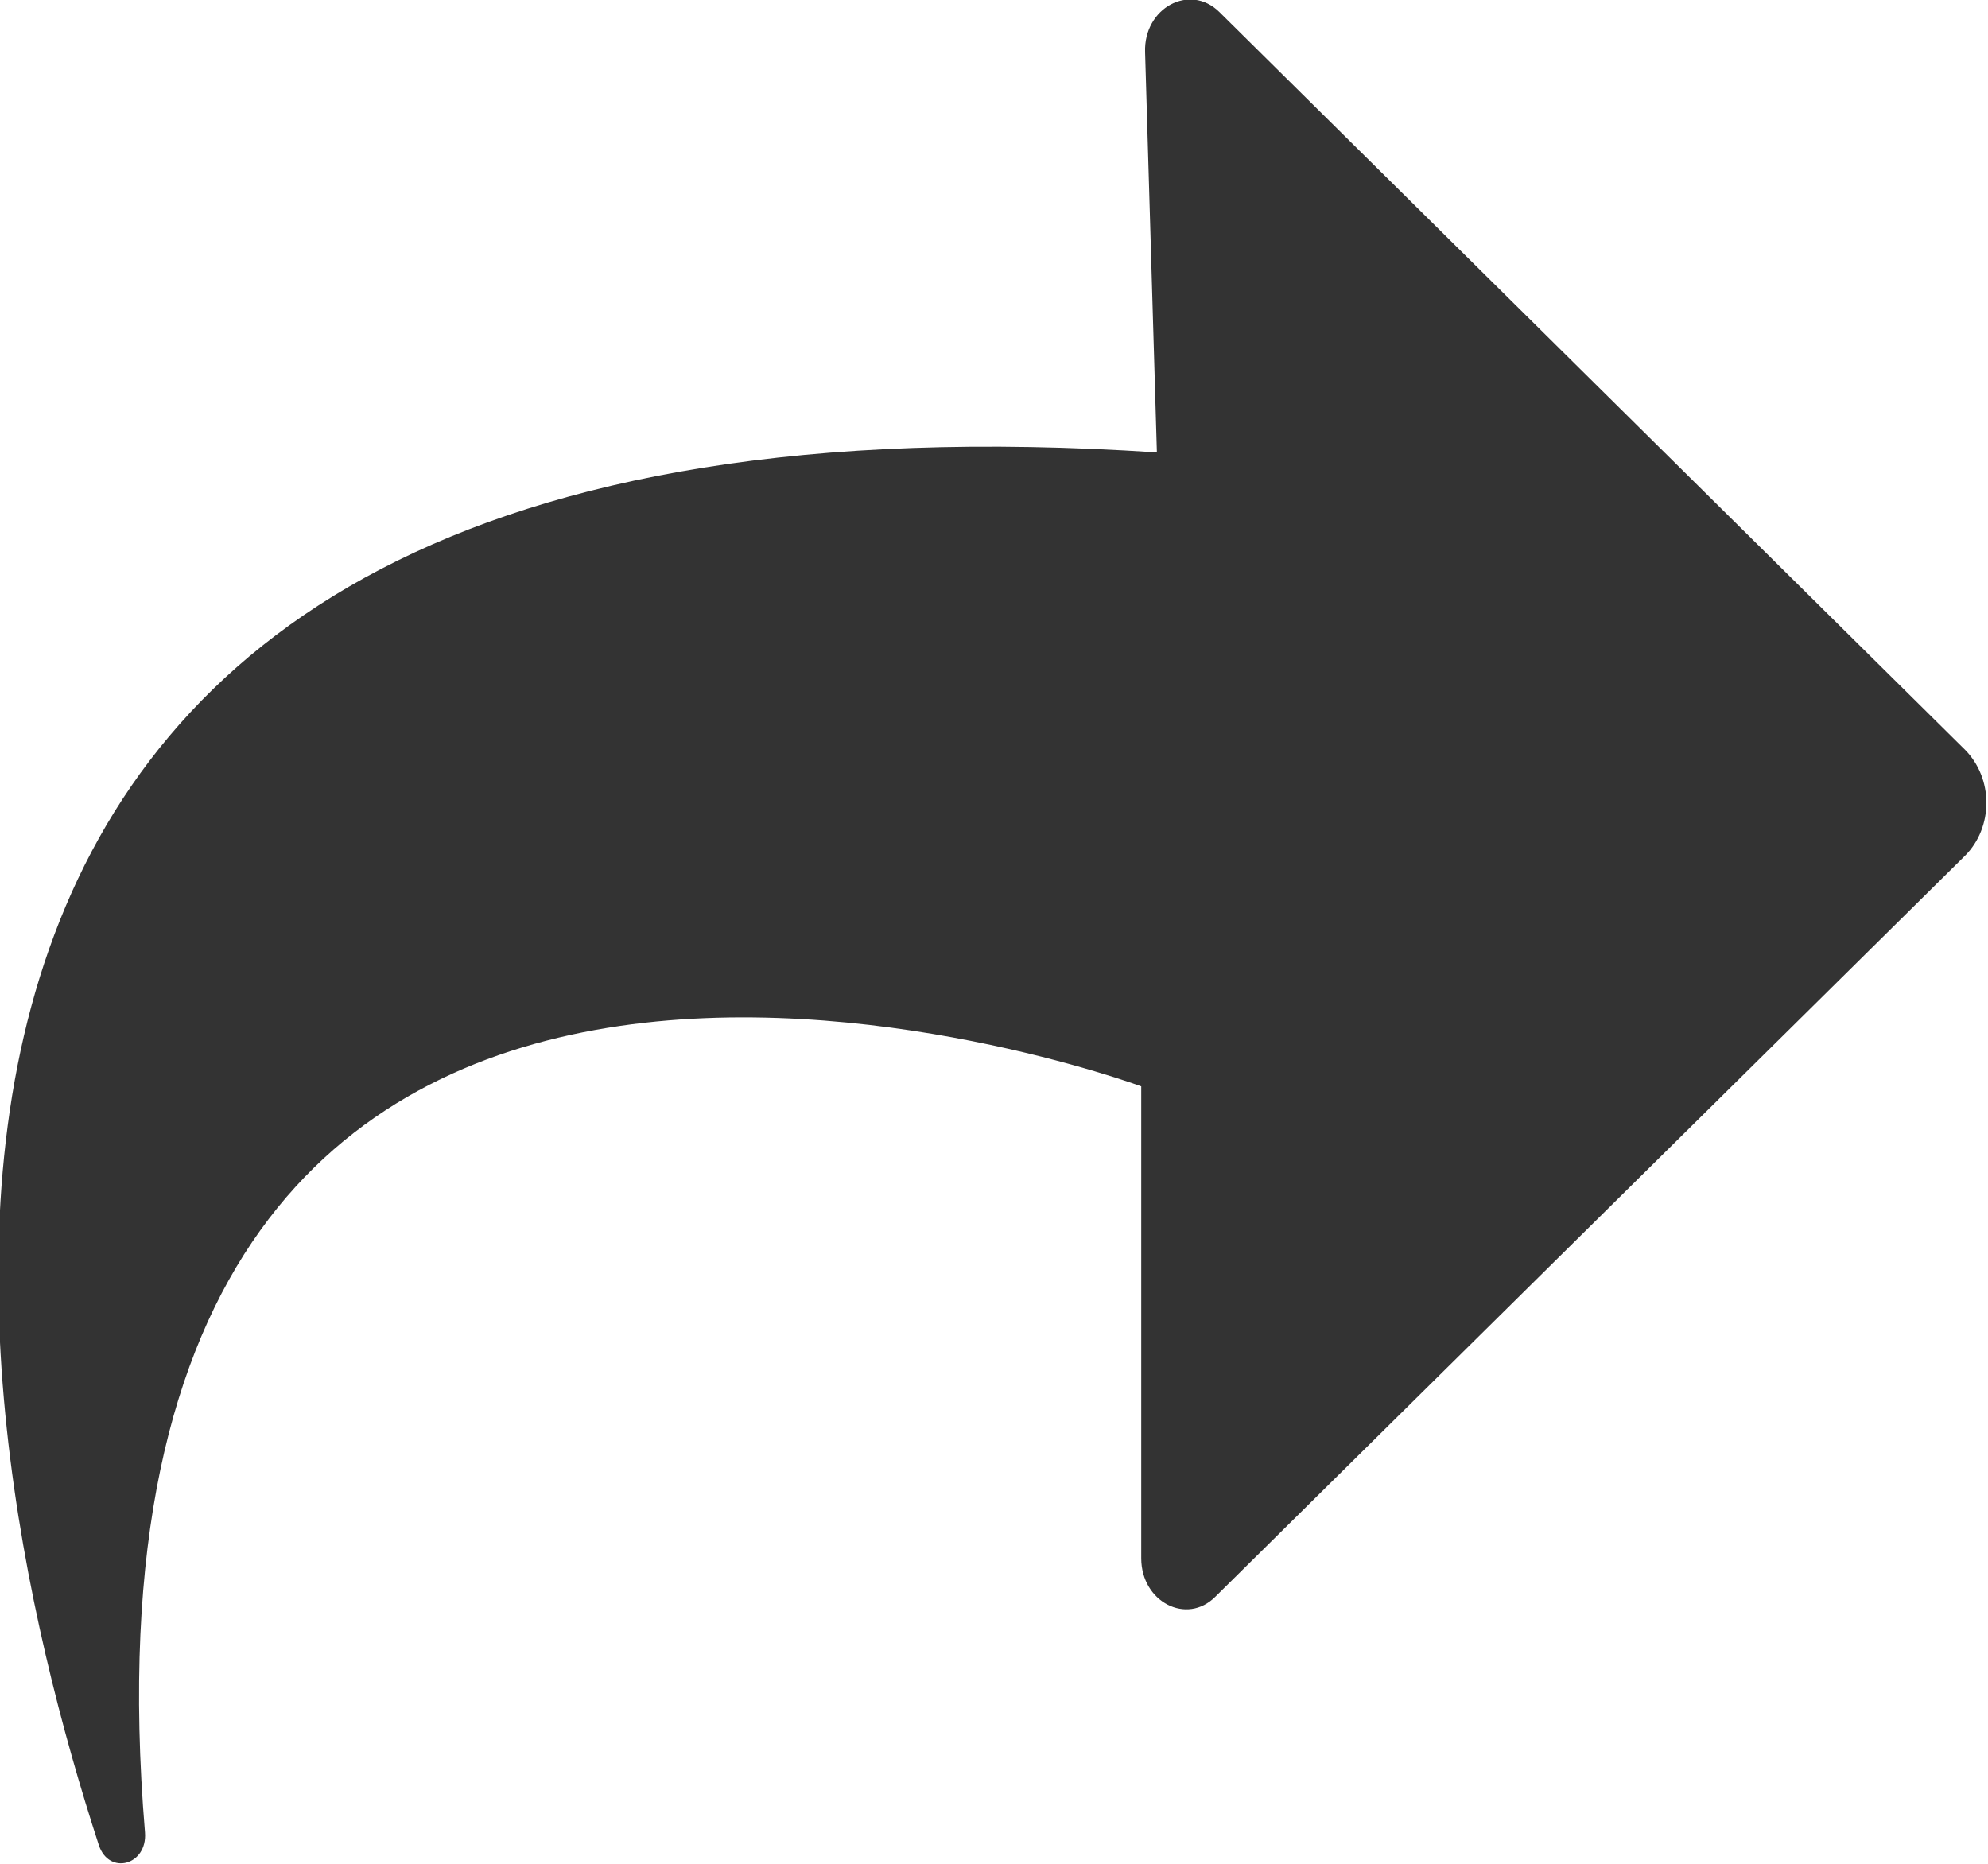
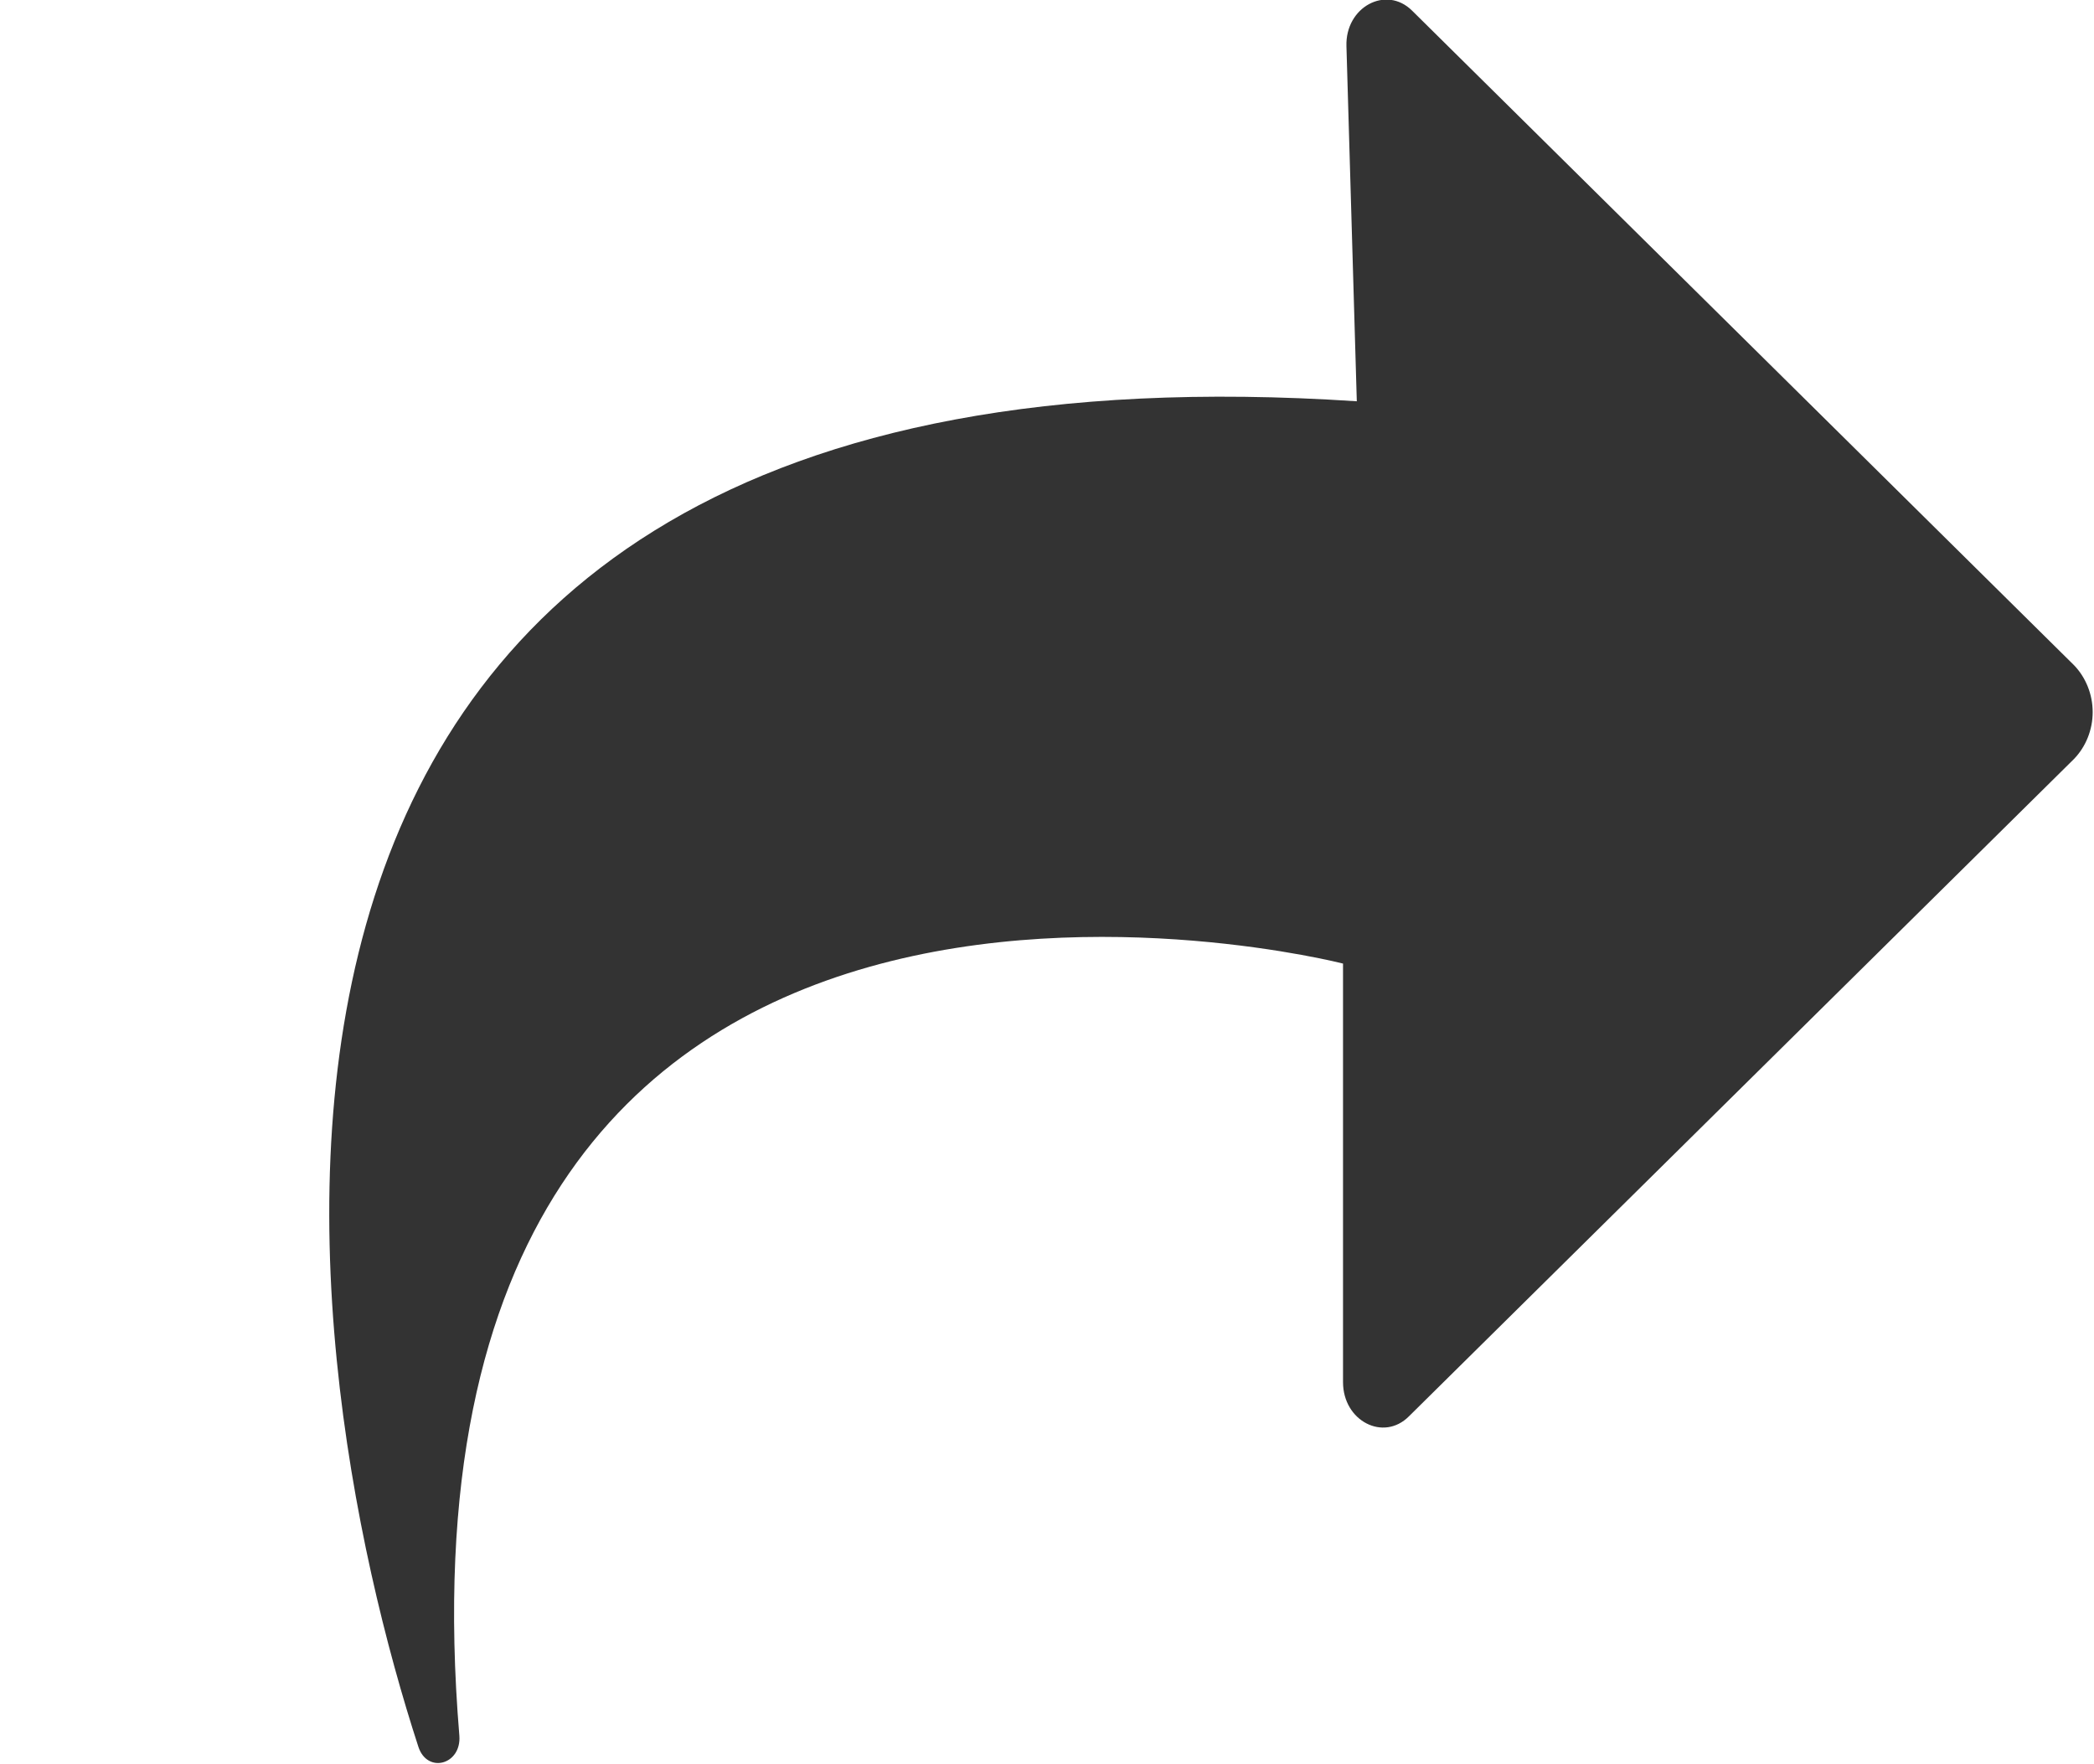
- <svg xmlns="http://www.w3.org/2000/svg" width="16px" height="15px">
-   <path fill-rule="evenodd" fill="rgb(51, 51, 51)" d="M15.817,6.036 C15.926,6.147 15.987,6.301 15.987,6.460 C15.987,6.622 15.926,6.775 15.817,6.885 L9.782,12.850 C9.551,13.082 9.185,12.892 9.185,12.541 L9.185,8.743 C9.185,8.743 0.396,5.487 1.167,14.748 C1.187,15.011 0.878,15.095 0.796,14.851 C-0.362,11.298 -1.950,2.897 9.311,3.641 L9.216,0.420 C9.204,0.064 9.576,-0.138 9.814,0.097 L15.817,6.036 Z" />
+ <svg xmlns="http://www.w3.org/2000/svg" width="19px" height="16px">
+   <path fill-rule="evenodd" fill="none" d="M-0.000,-0.000 L19.000,-0.000 L19.000,16.000 L-0.000,16.000 L-0.000,-0.000 Z" />
+   <path fill-rule="evenodd" fill="rgb(51, 51, 51)" d="M18.819,6.036 C18.926,6.147 18.988,6.301 18.988,6.461 C18.988,6.622 18.926,6.775 18.819,6.886 L12.784,12.851 C12.553,13.083 12.186,12.893 12.186,12.541 L12.186,8.743 C12.186,8.743 3.397,6.487 4.168,15.749 C4.188,16.011 3.879,16.096 3.797,15.852 C2.639,12.299 1.052,2.898 12.311,3.641 L12.217,0.420 C12.205,0.064 12.577,-0.137 12.813,0.097 L18.819,6.036 Z" />
</svg>
